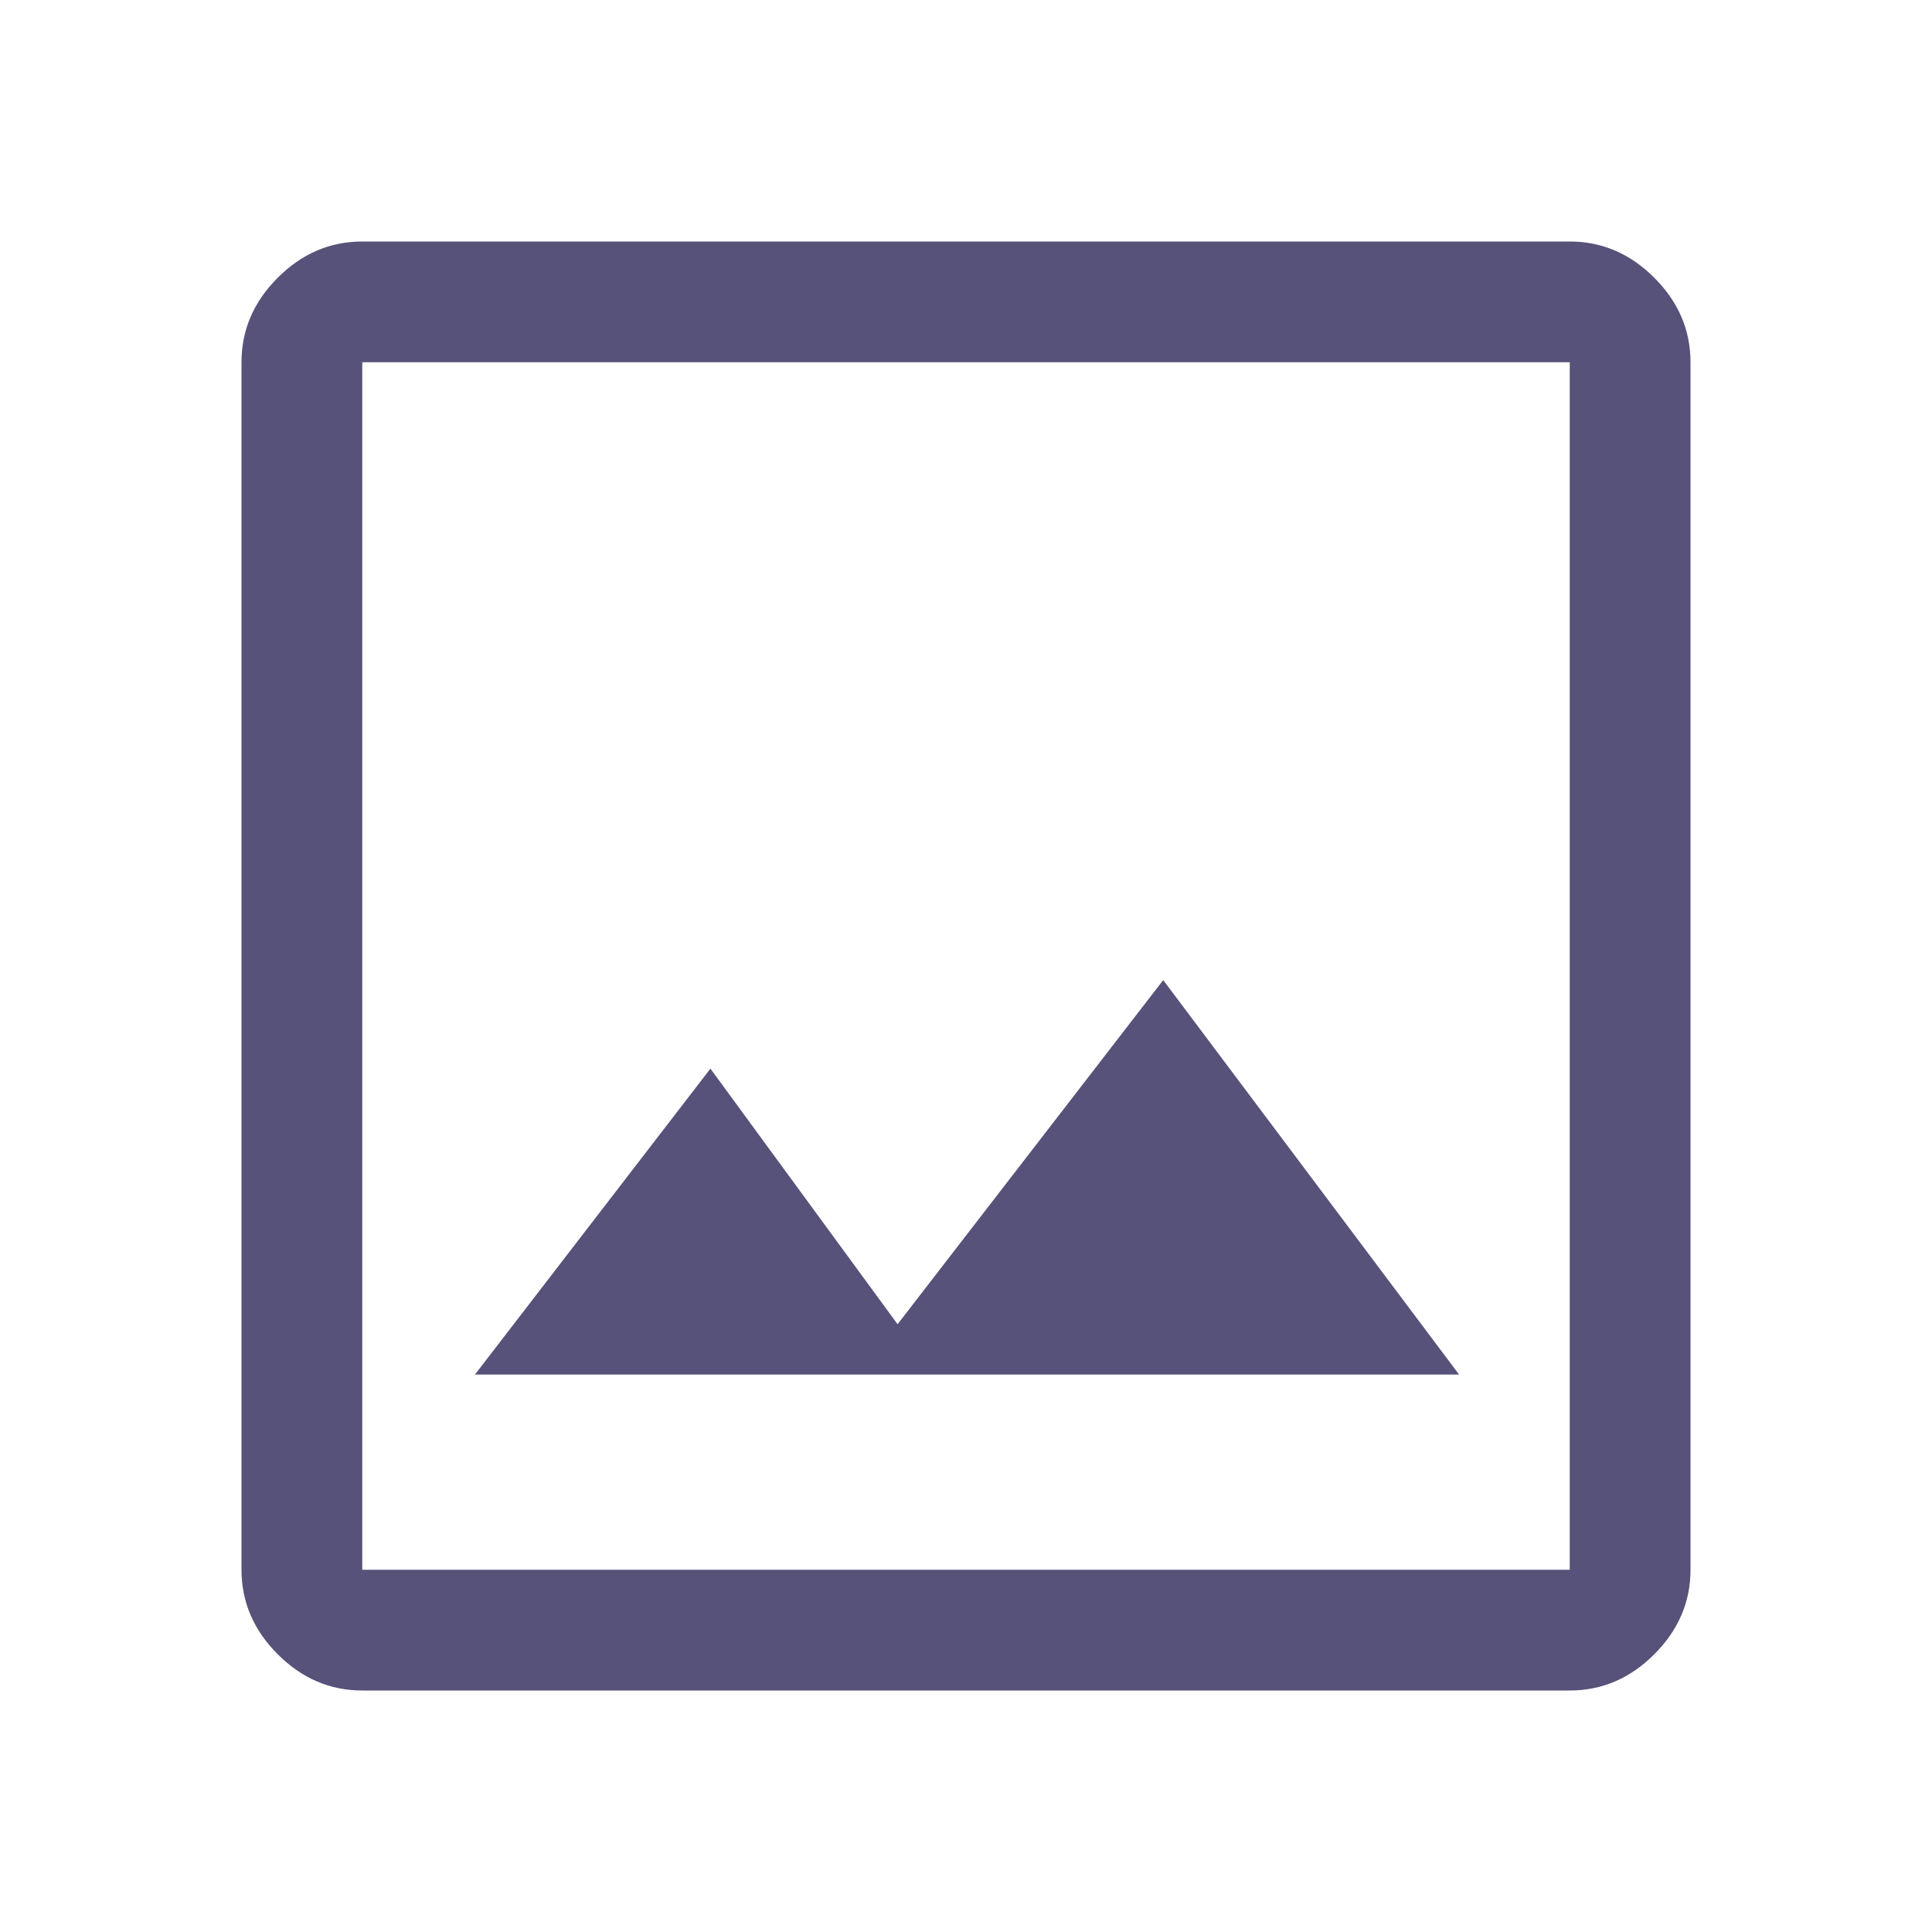
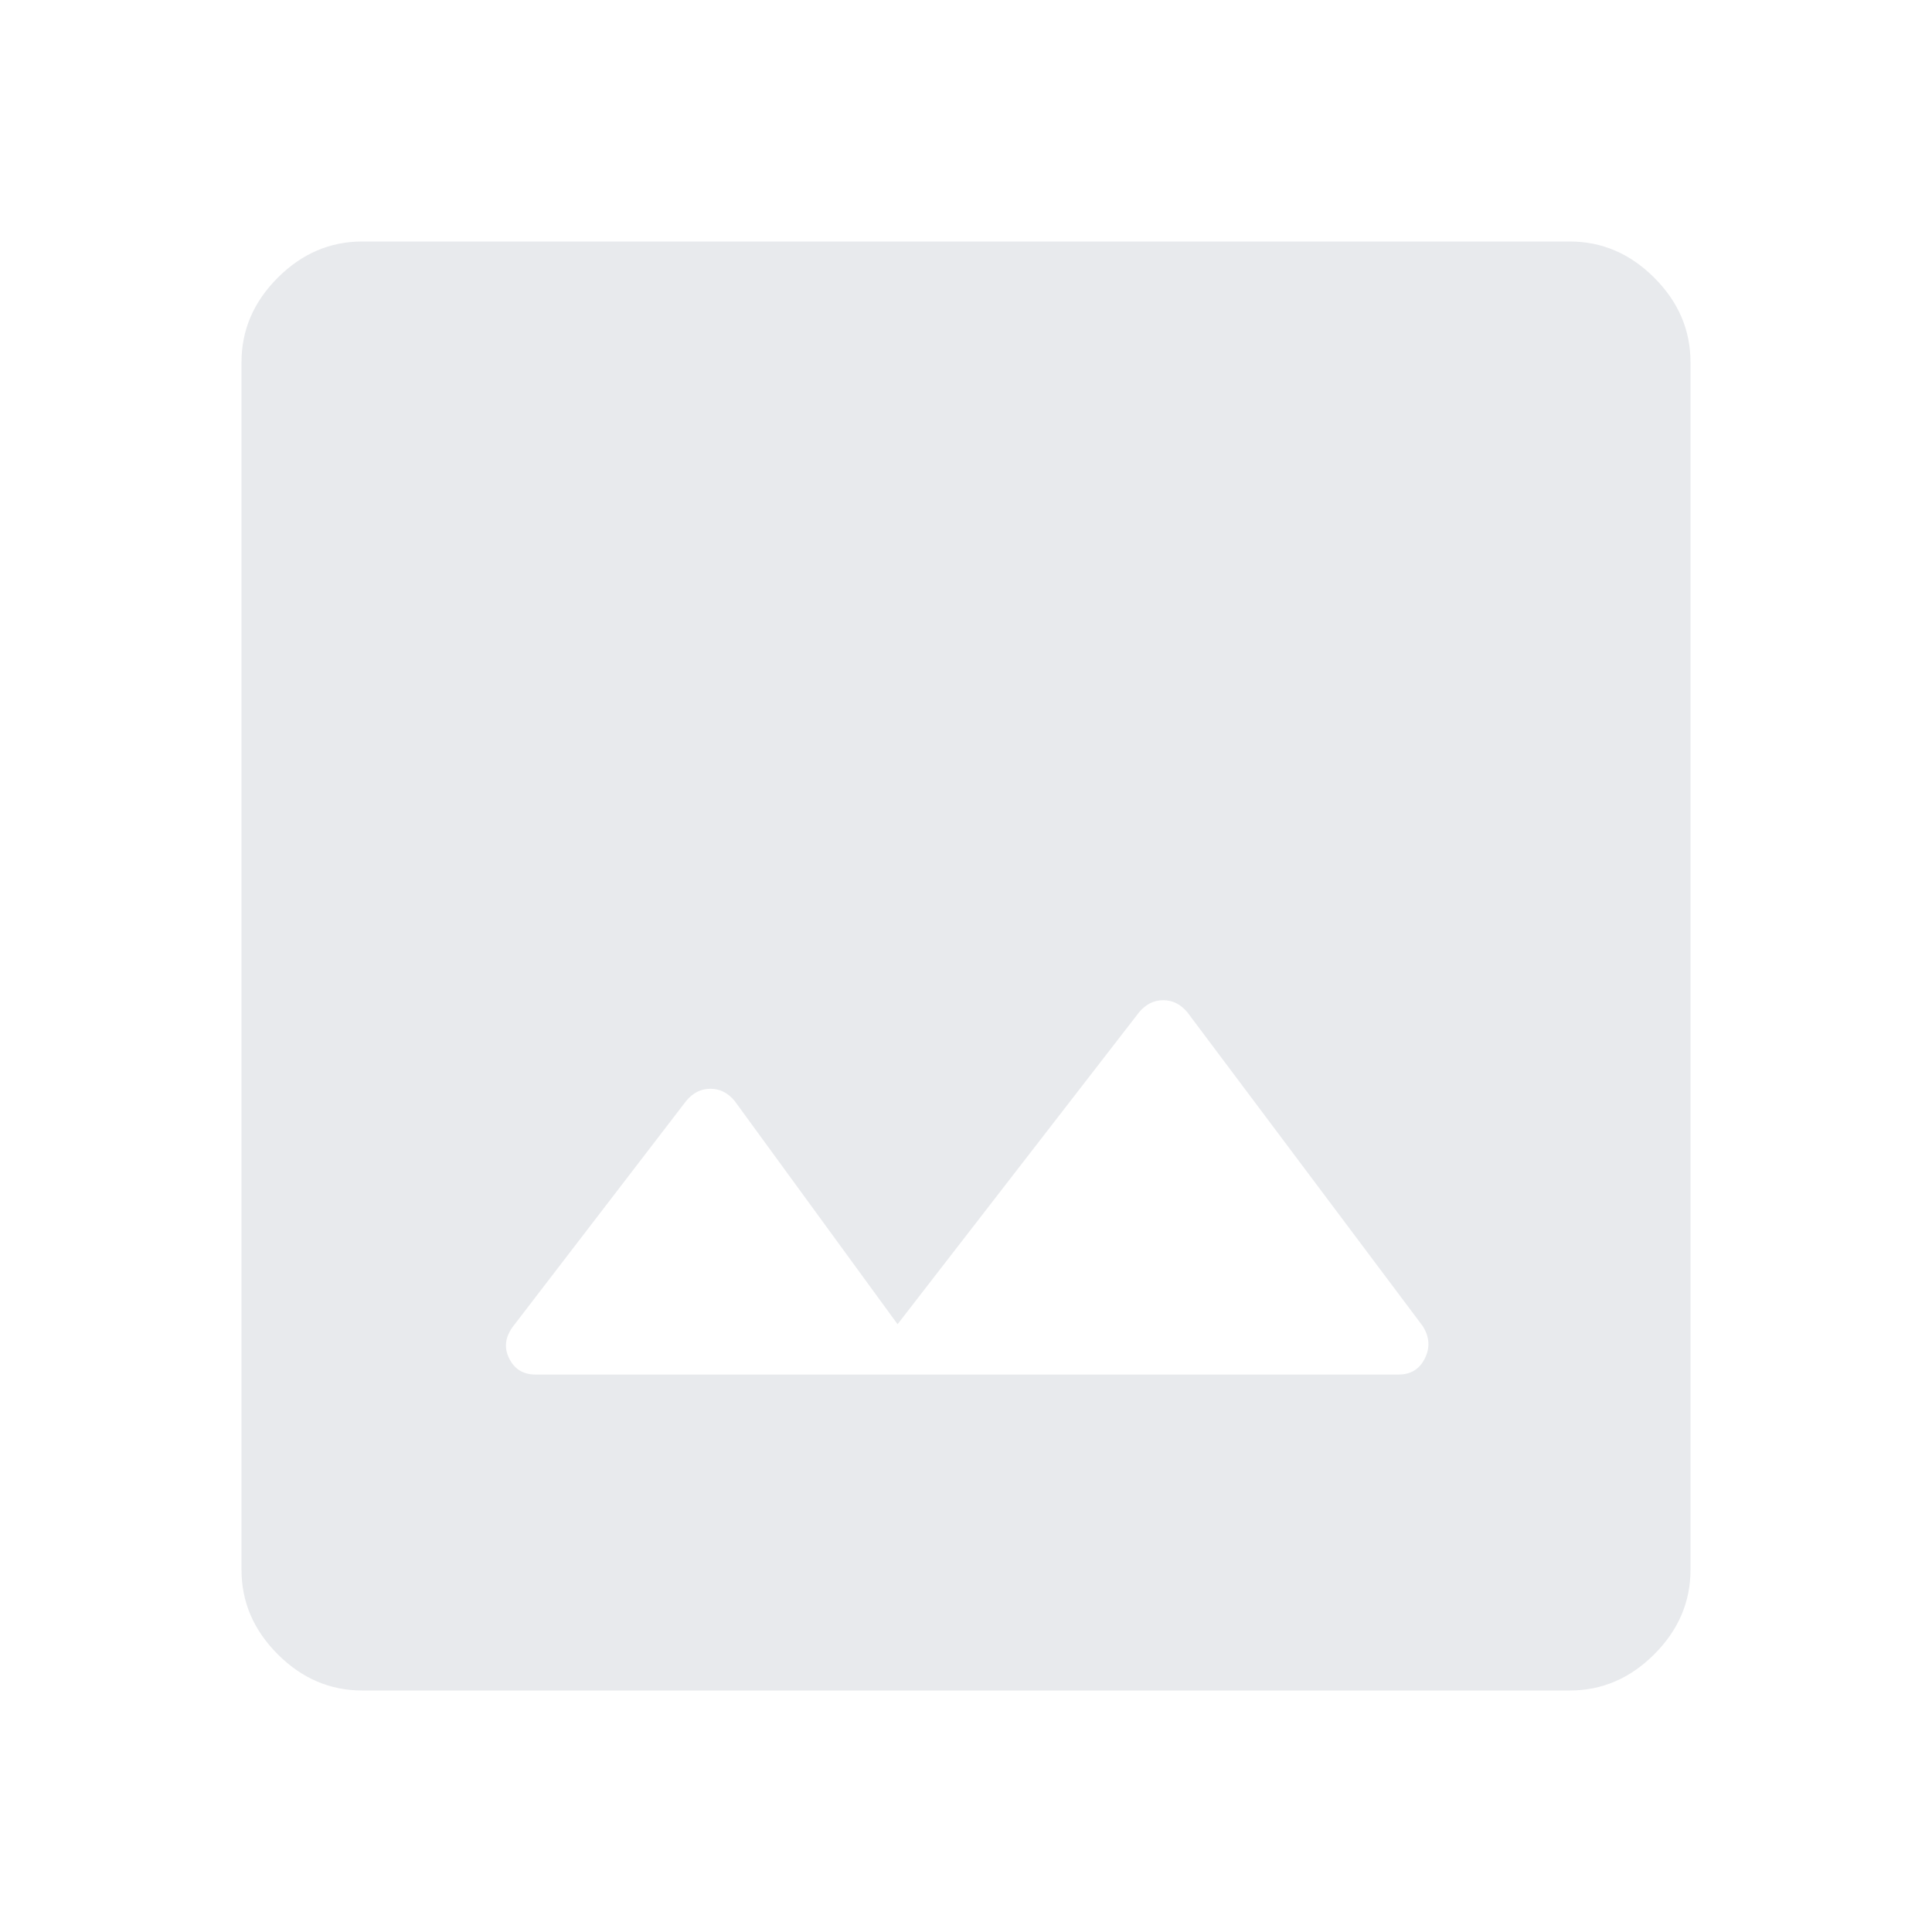
- <svg xmlns="http://www.w3.org/2000/svg" height="48px" viewBox="0 -960 960 960" width="48px" fill="#575279">
-   <path d="M180-120q-24 0-42-18t-18-42v-600q0-24 18-42t42-18h600q24 0 42 18t18 42v600q0 24-18 42t-42 18H180Zm0-60h600v-600H180v600Zm56-97h489L578-473 446-302l-93-127-117 152Zm-56 97v-600 600Z" />
+ <svg xmlns="http://www.w3.org/2000/svg" height="48px" viewBox="0 -960 960 960" width="48px" fill="#e8eaed">
+   <path d="M180-120q-24 0-42-18t-18-42v-600q0-24 18-42t42-18h600q24 0 42 18t18 42v600q0 24-18 42t-42 18H180Zm86-157h429q9 0 13-8t-1-16L590-457q-5-6-12-6t-12 6L446-302l-81-111q-5-6-12-6t-12 6l-86 112q-6 8-2 16t13 8Z" />
</svg>
